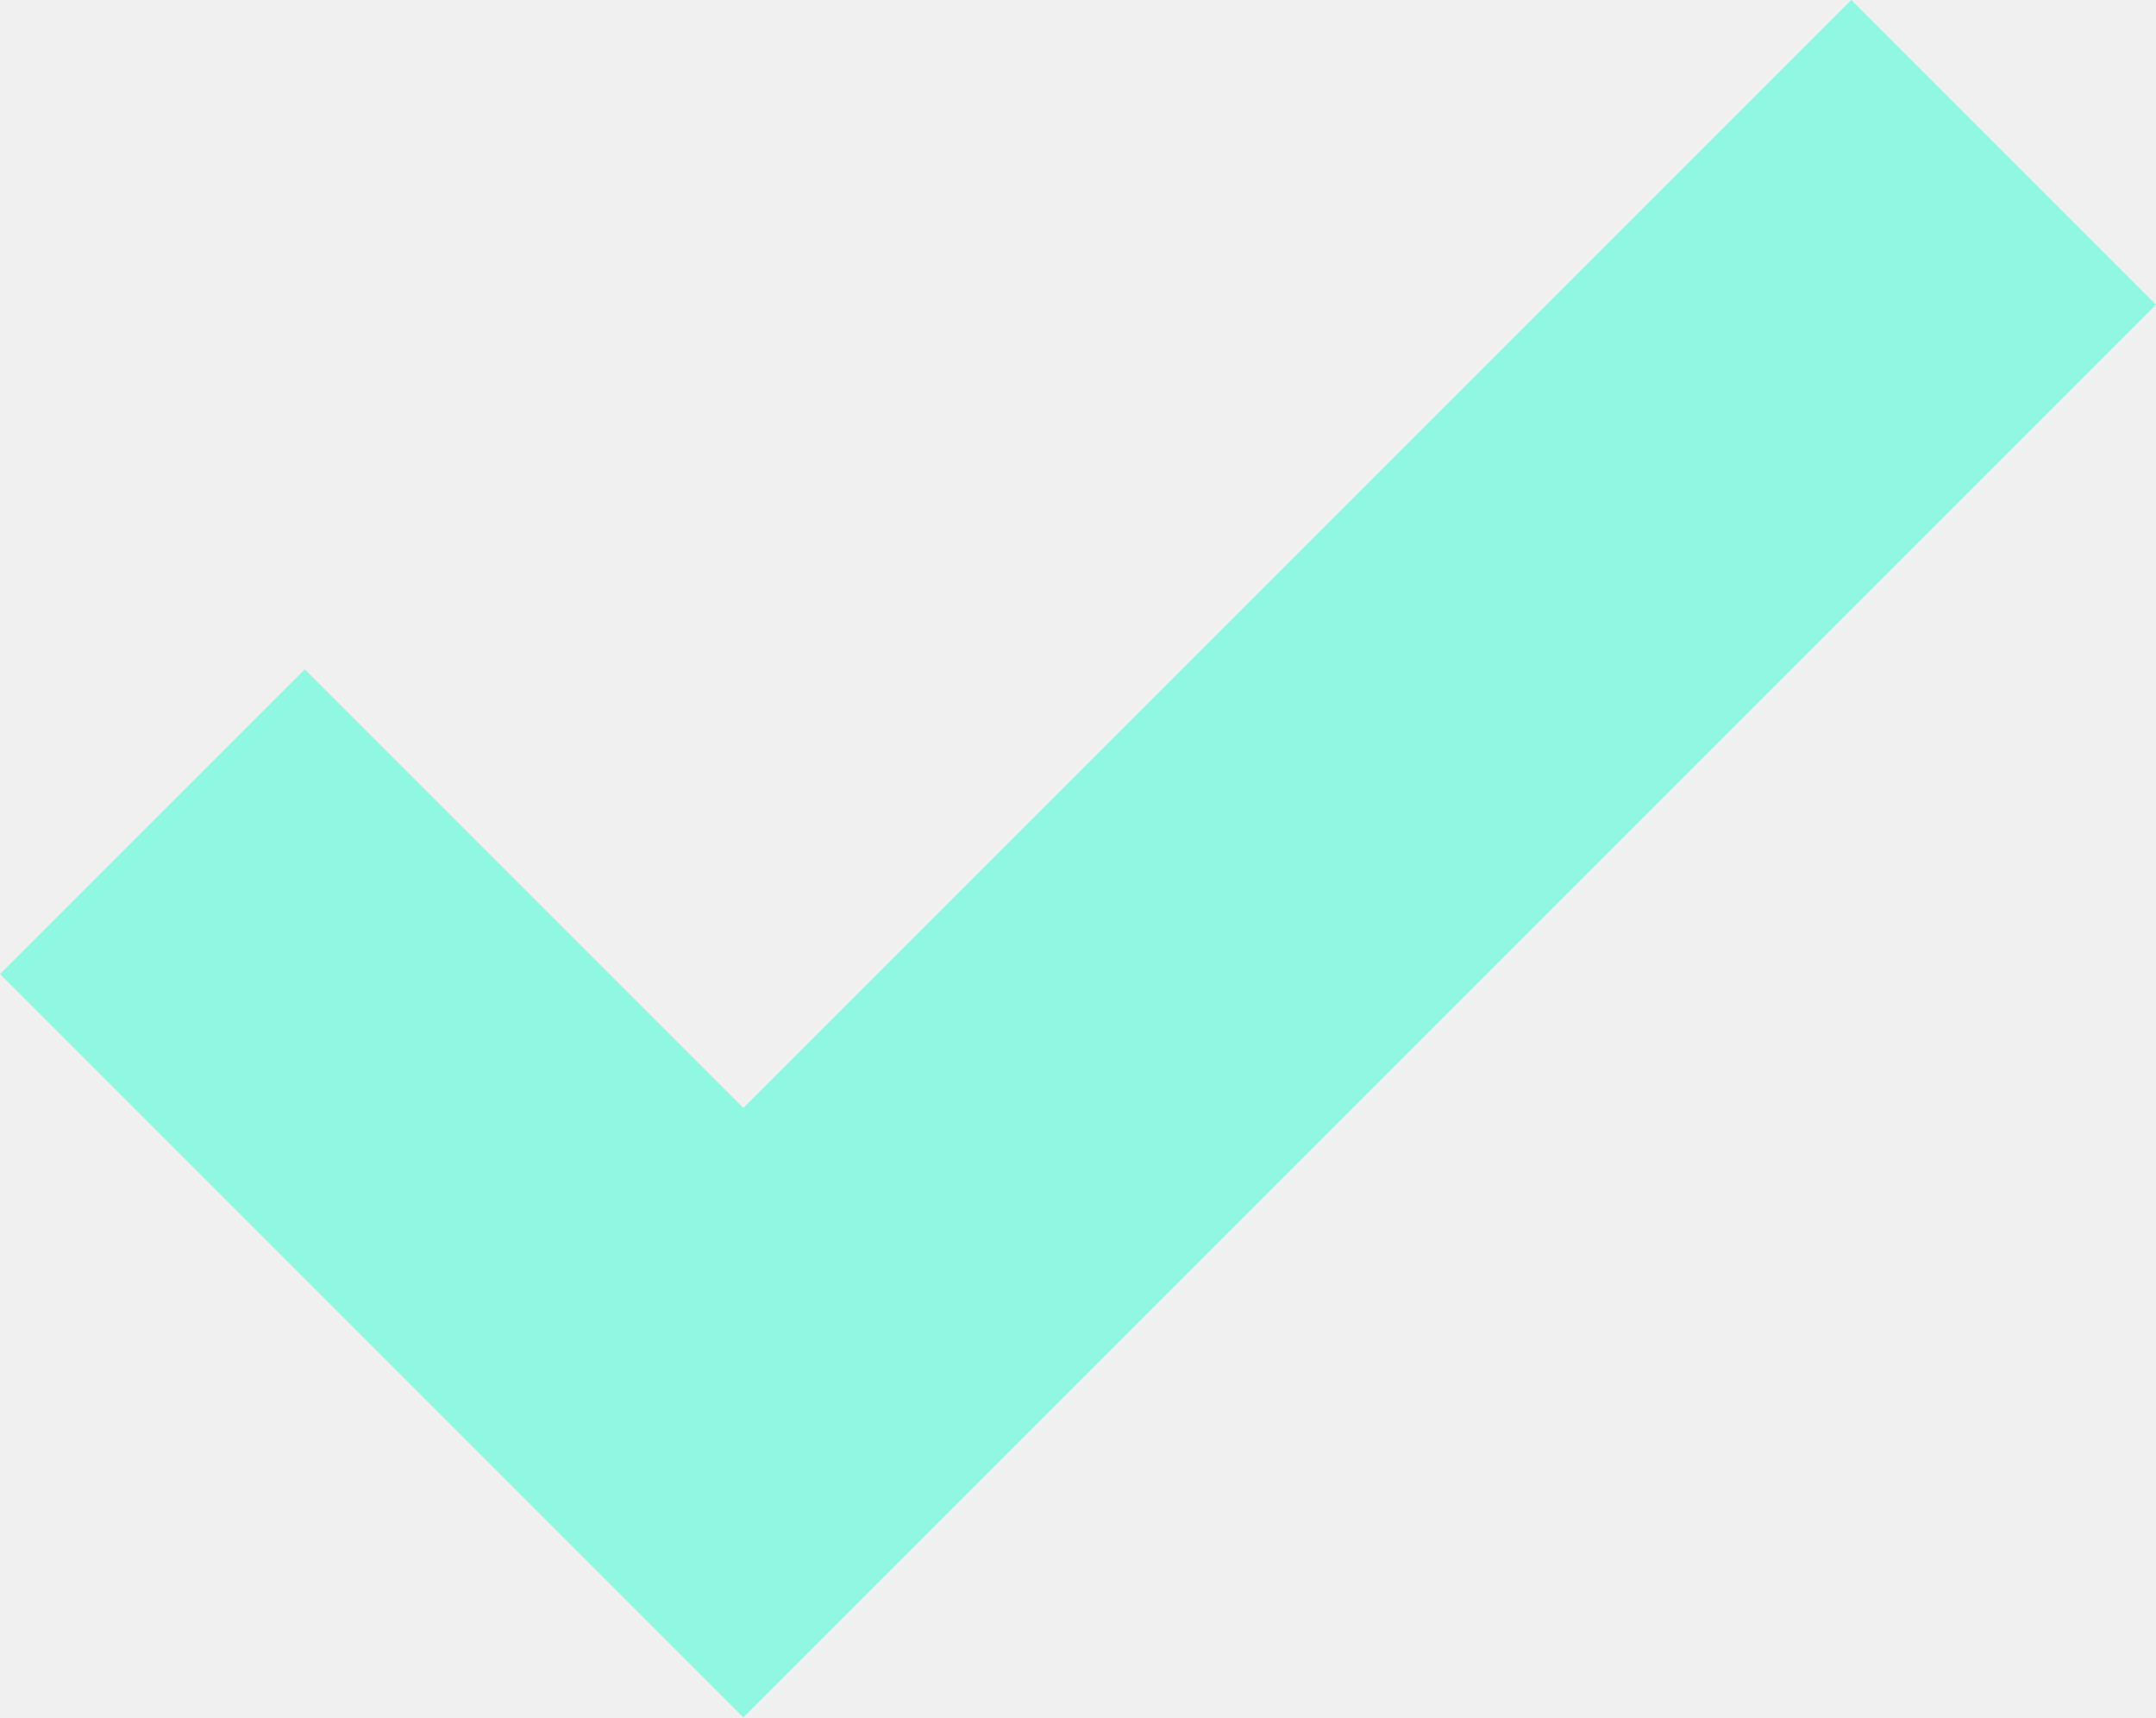
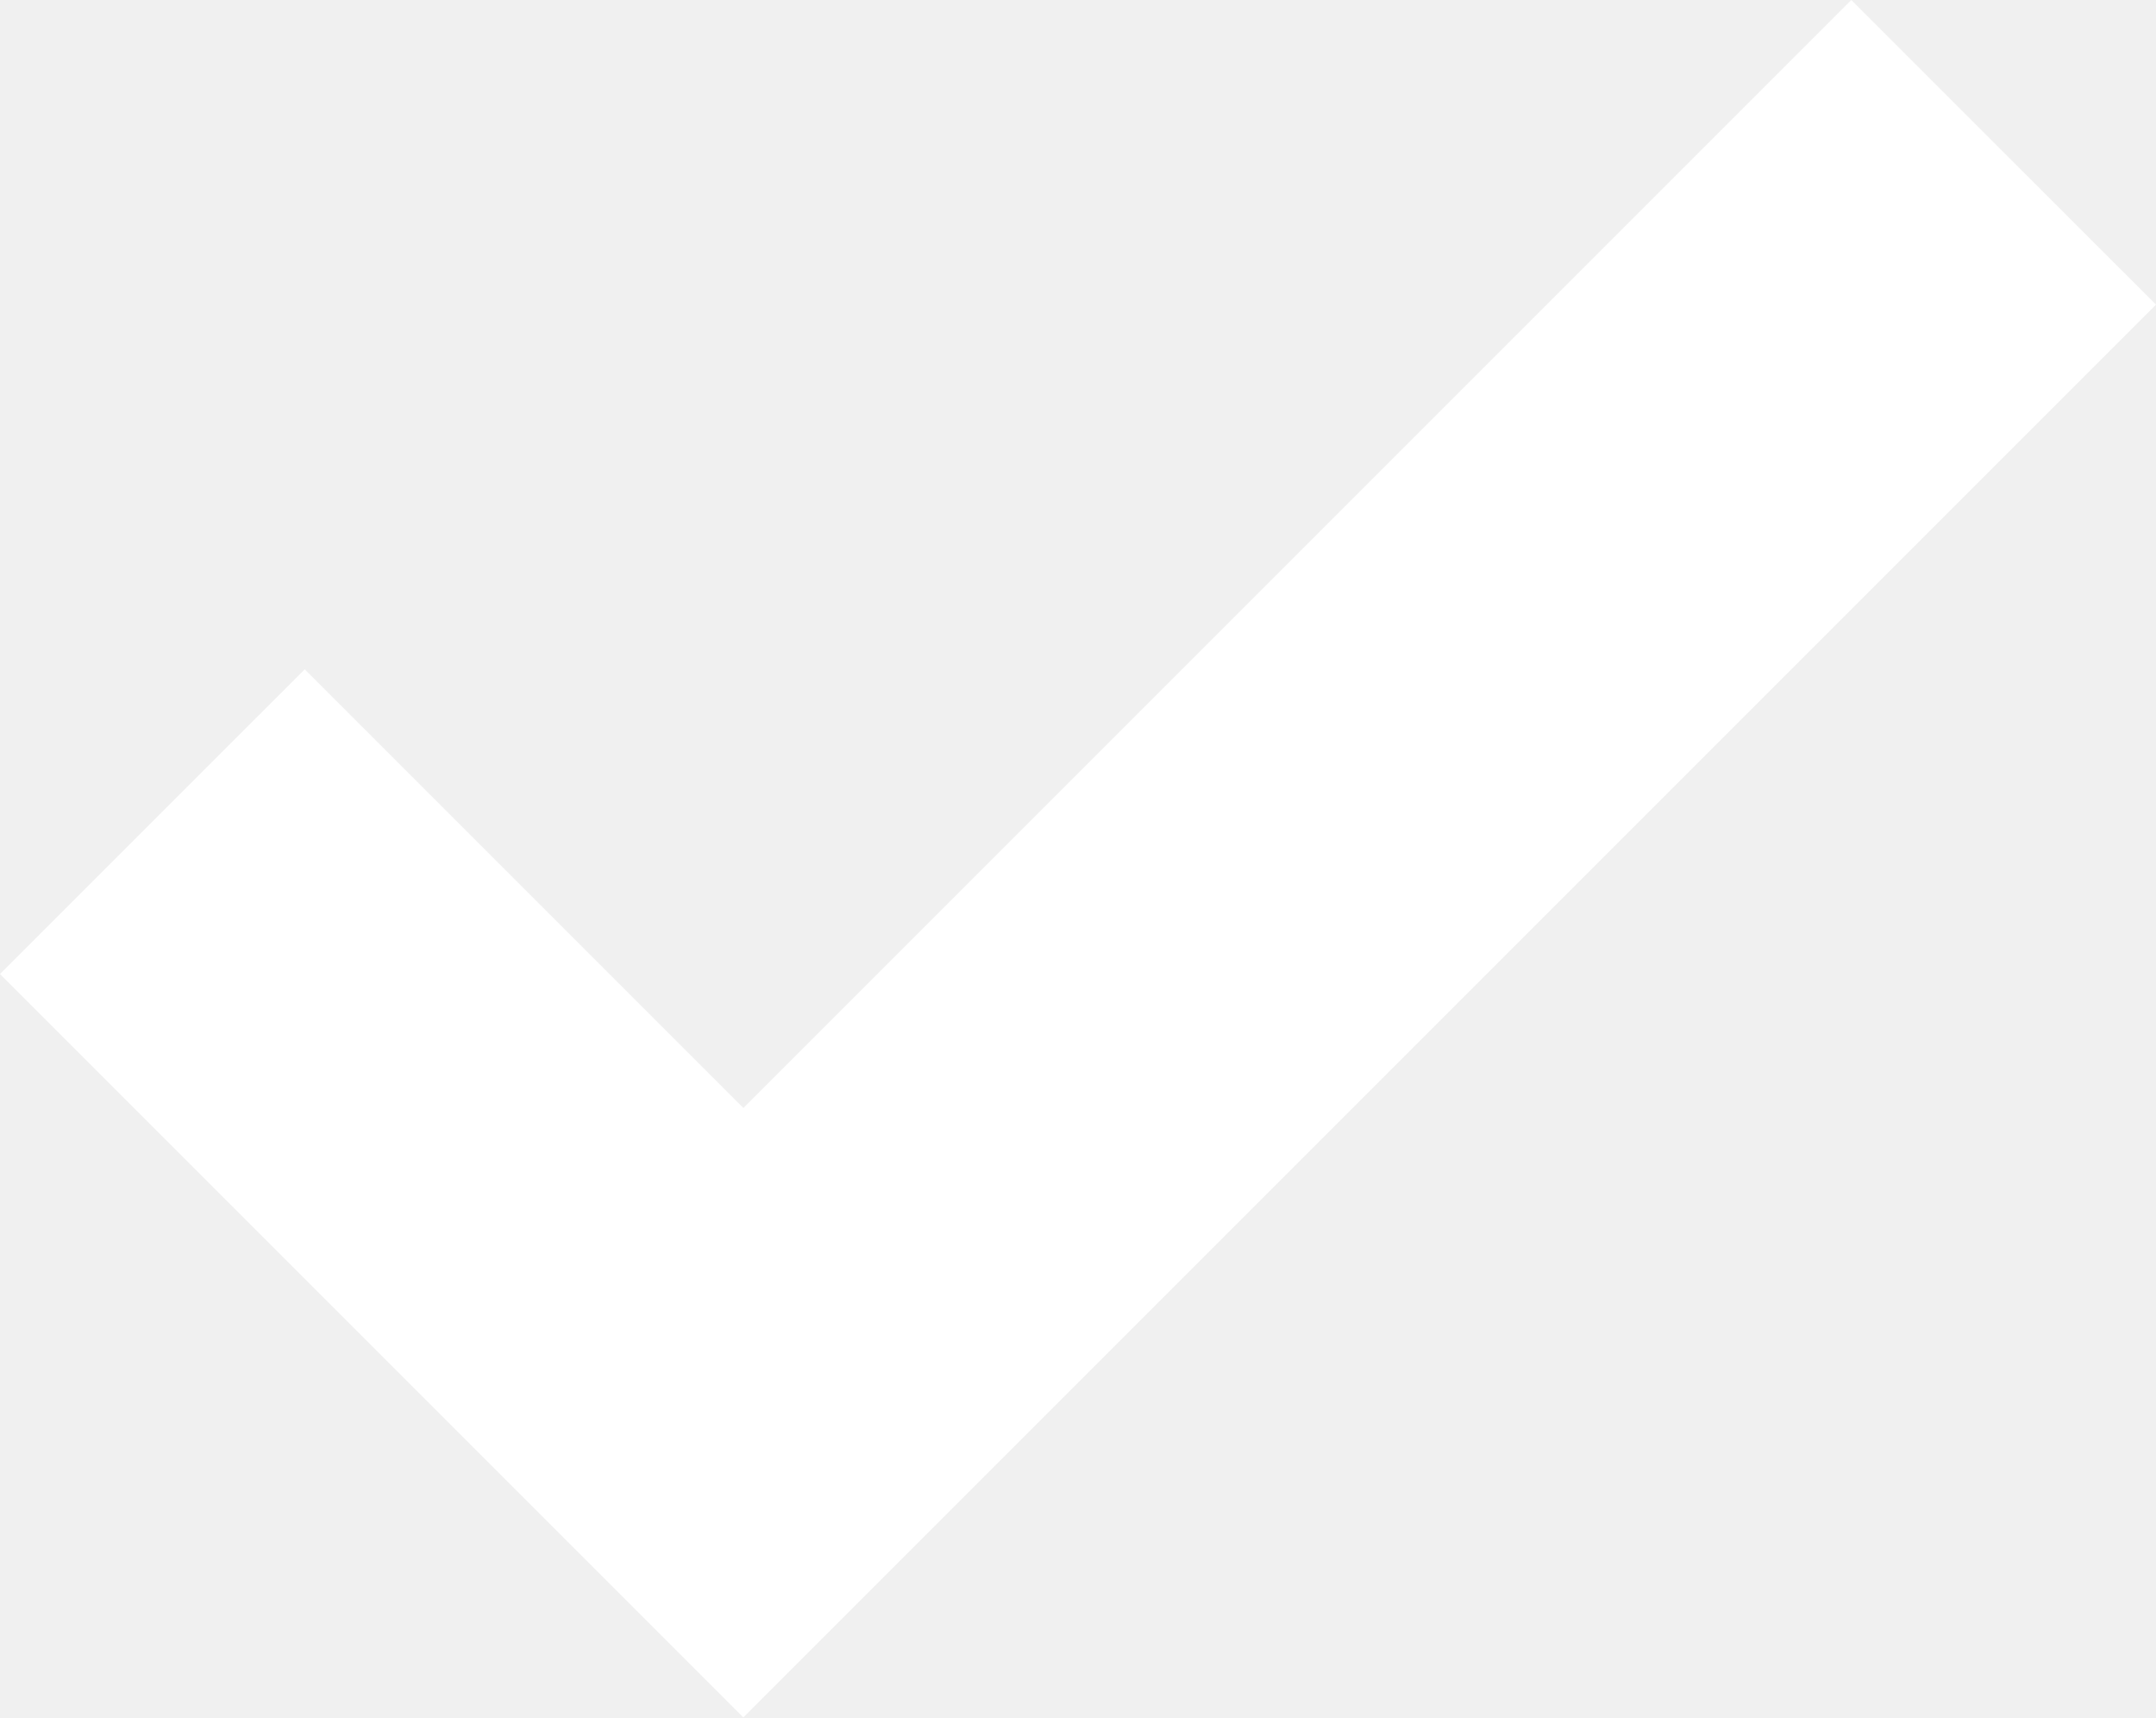
<svg xmlns="http://www.w3.org/2000/svg" width="47.184" height="37.584" viewBox="0 0 47.184 37.584">
-   <path id="Path_39" data-name="Path 39" d="M231.491,59.345,207.244,83.592l-9.6-9.6-6.669,6.668,16.268,16.268,30.916-30.916Z" transform="translate(-190.975 -59.345)" fill="#90f7e2" />
+   <path id="Path_39" data-name="Path 39" d="M231.491,59.345,207.244,83.592l-9.6-9.6-6.669,6.668,16.268,16.268,30.916-30.916Z" transform="translate(-190.975 -59.345)" fill="#fff" />
</svg>
